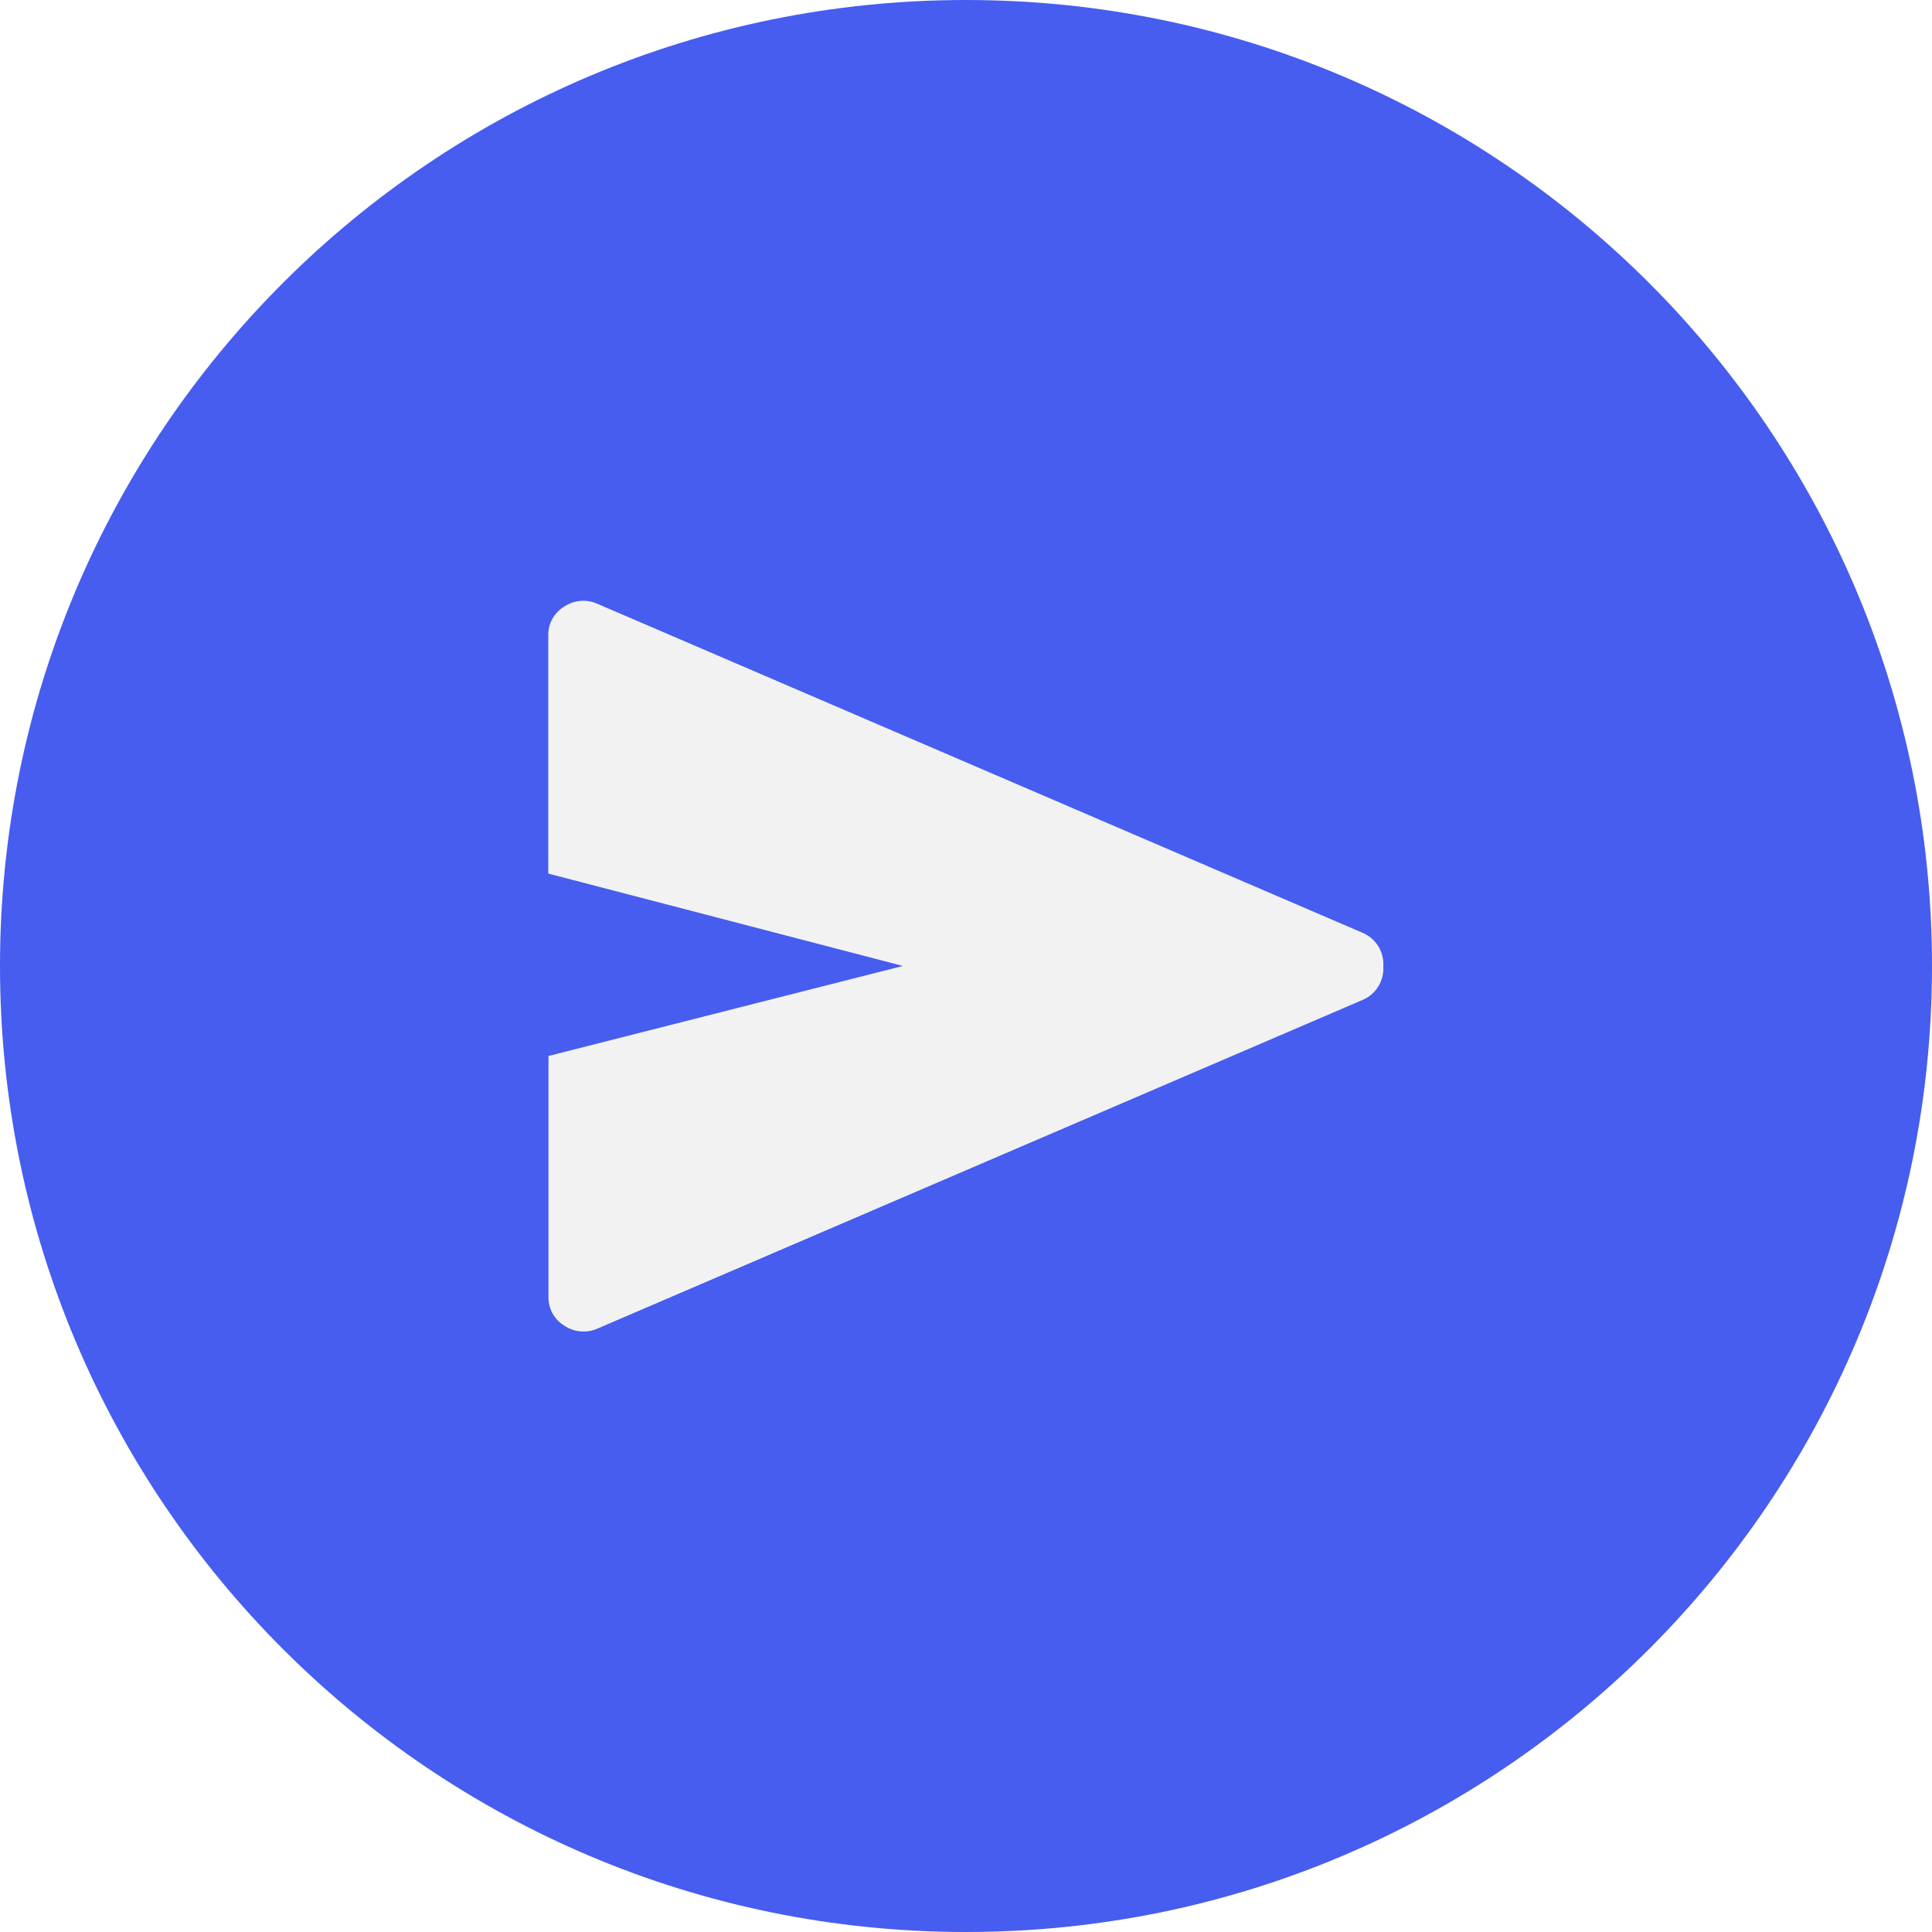
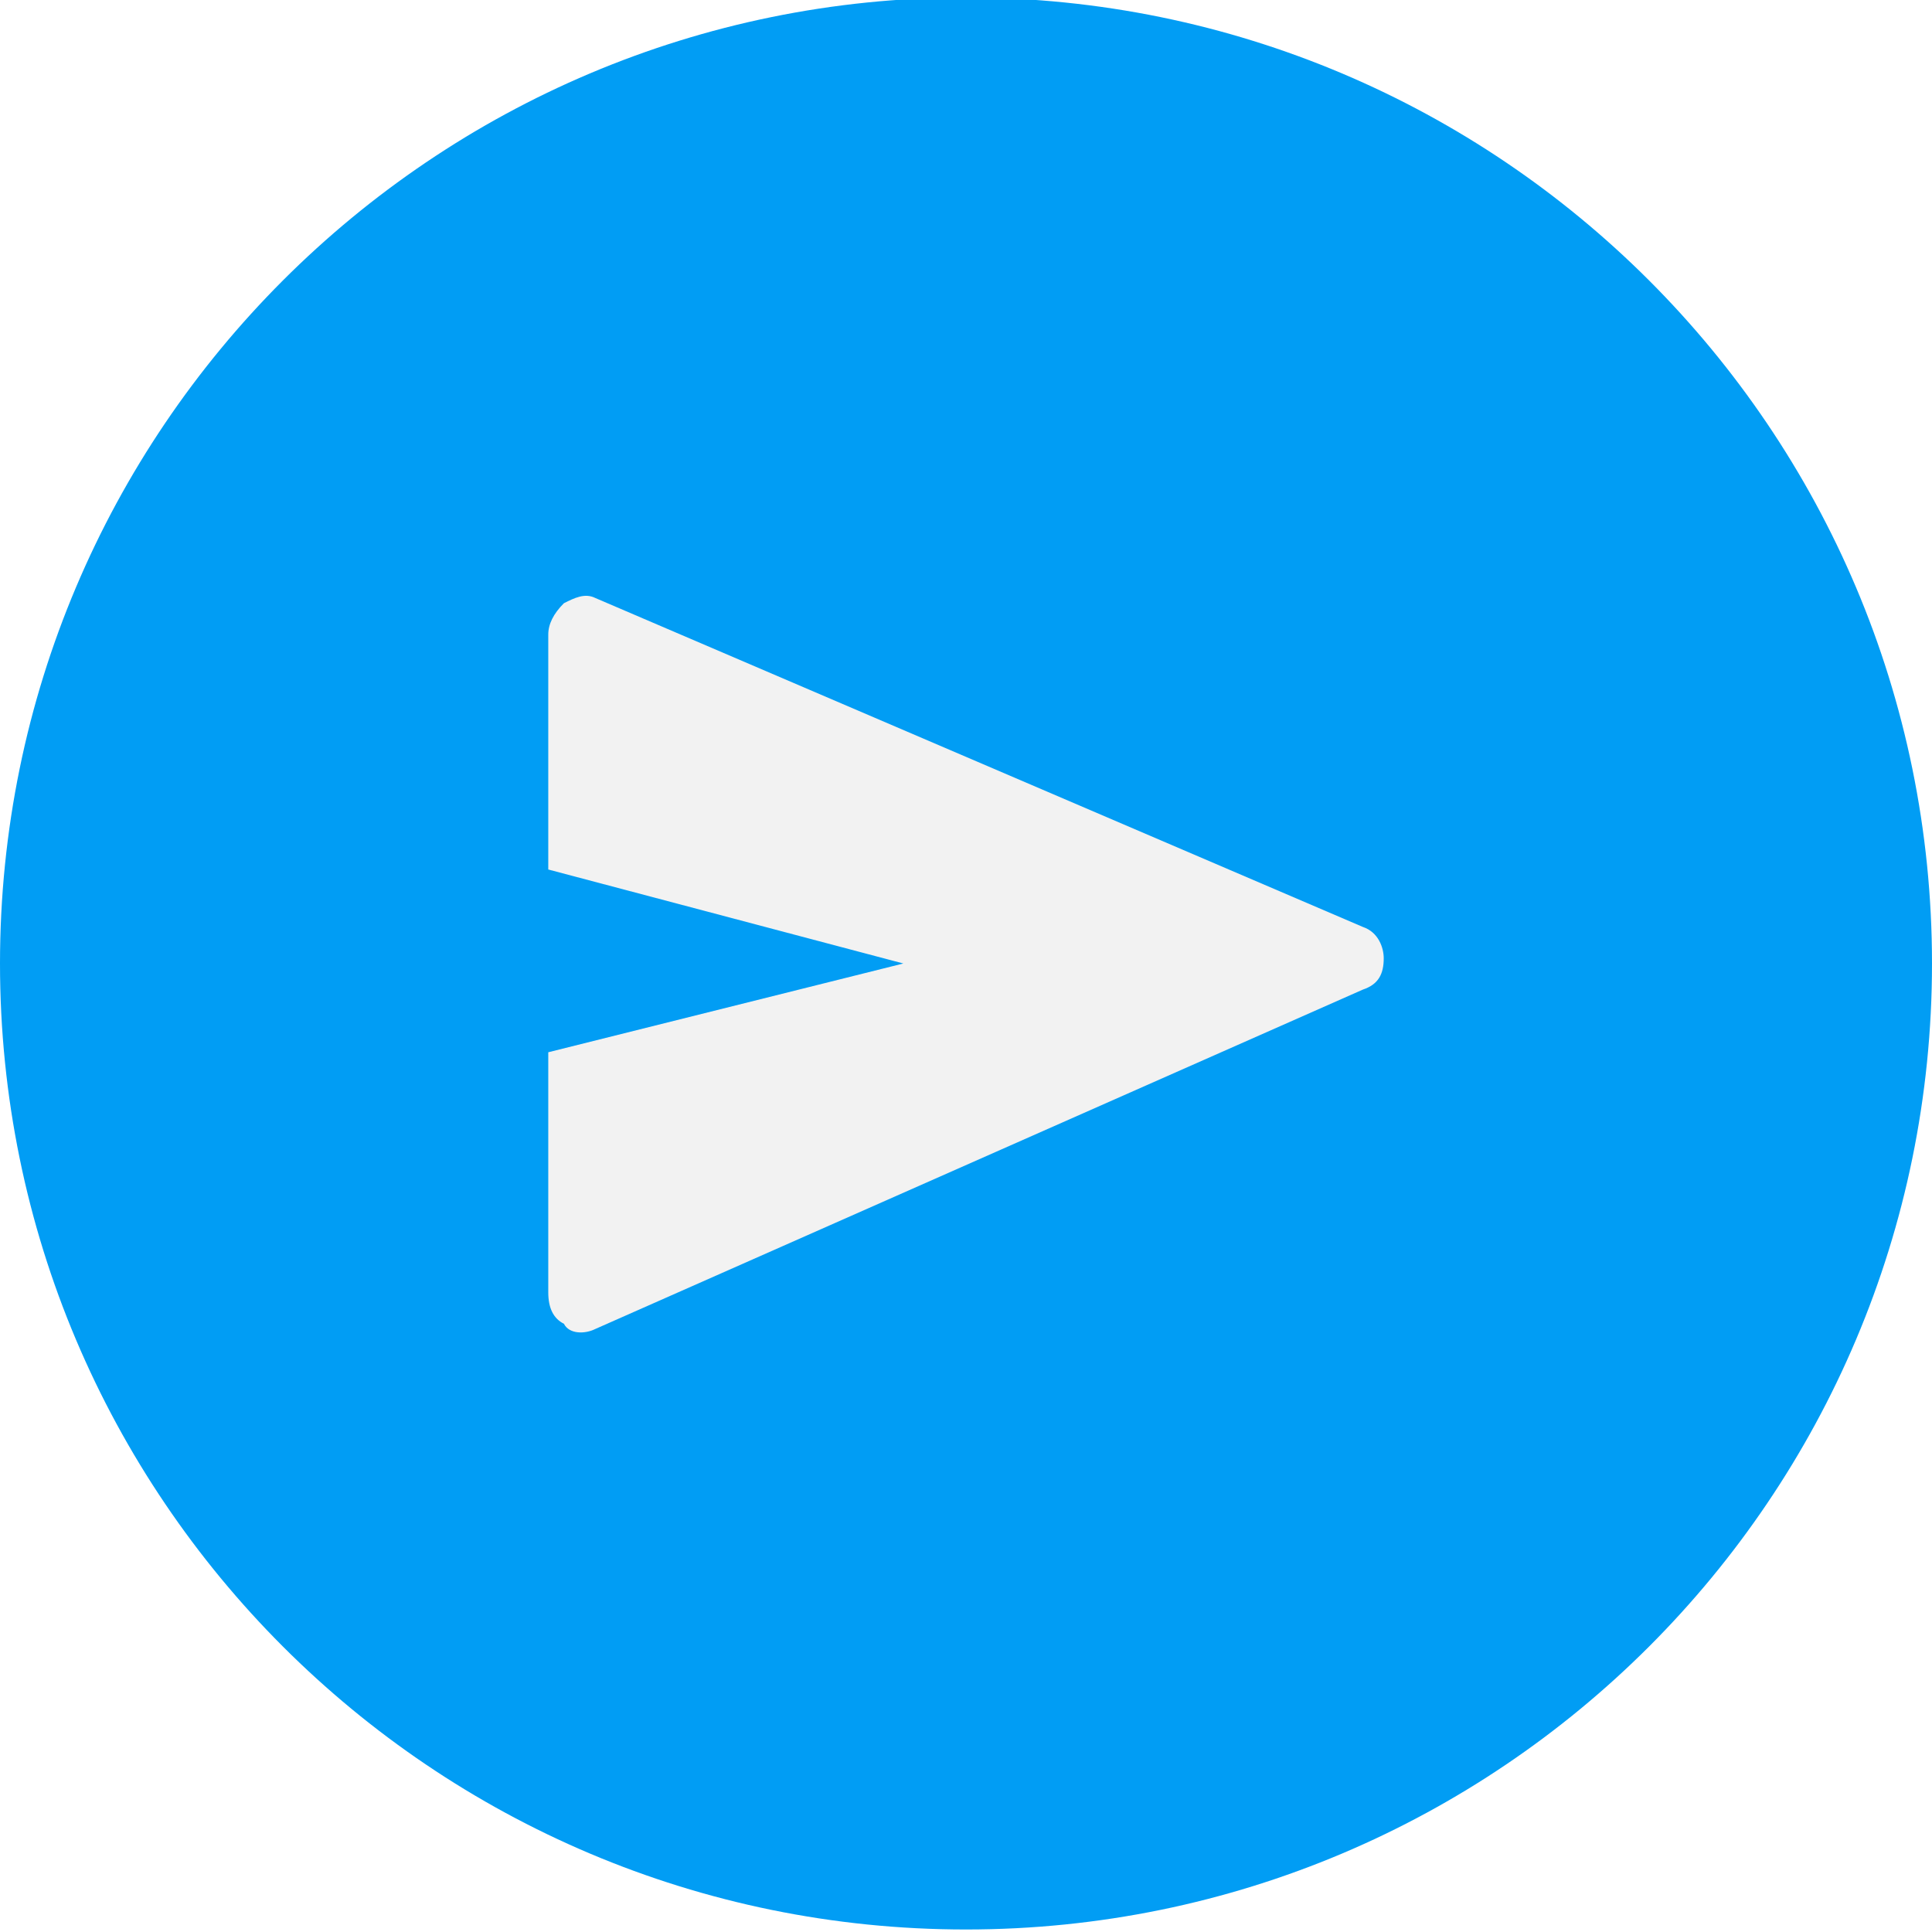
- <svg xmlns="http://www.w3.org/2000/svg" width="37" height="37" viewBox="0 0 37 37">
-   <g id="send_button" data-name="send button" transform="translate(-1804 -961.848)">
-     <circle id="Elipse_1" data-name="Elipse 1" cx="18.5" cy="18.5" r="18.5" transform="translate(1804 961.848)" fill="#465def" />
-     <path id="send_FILL1_wght400_GRAD0_opsz48" d="M120.944-770.54a.659.659,0,0,1-.64-.057.63.63,0,0,1-.3-.563v-4.6l6.787-1.724L120-779.253V-783.8a.63.63,0,0,1,.3-.563.659.659,0,0,1,.64-.057l14.652,6.3a.652.652,0,0,1,.4.644.652.652,0,0,1-.4.644Z" transform="translate(1694.5 1757.831)" fill="#f2f2f2" />
+ <svg xmlns="http://www.w3.org/2000/svg" version="1.1" id="Layer_1" x="0px" y="0px" width="37px" height="37px" viewBox="0 0 37 37" style="enable-background:new 0 0 37 37;" xml:space="preserve">
+   <style type="text/css">
+ 	.st0{fill:#019DF4;}
+ 	.st1{fill:#F2F2F2;}
+ </style>
+   <g id="send_button" transform="translate(-1804 -961.848)">
+     <circle id="Elipse_1" class="st0" cx="1822.5" cy="980.3" r="18.5" />
+     <path id="send_FILL1_wght400_GRAD0_opsz48" class="st1" d="M1815.4,987.3c-0.2,0.1-0.5,0.1-0.6-0.1c-0.2-0.1-0.3-0.3-0.3-0.6v-4.6   l6.8-1.7l-6.8-1.8V974c0-0.2,0.1-0.4,0.3-0.6c0.2-0.1,0.4-0.2,0.6-0.1l14.7,6.3c0.3,0.1,0.4,0.4,0.4,0.6c0,0.3-0.1,0.5-0.4,0.6   L1815.4,987.3z" />
  </g>
</svg>
